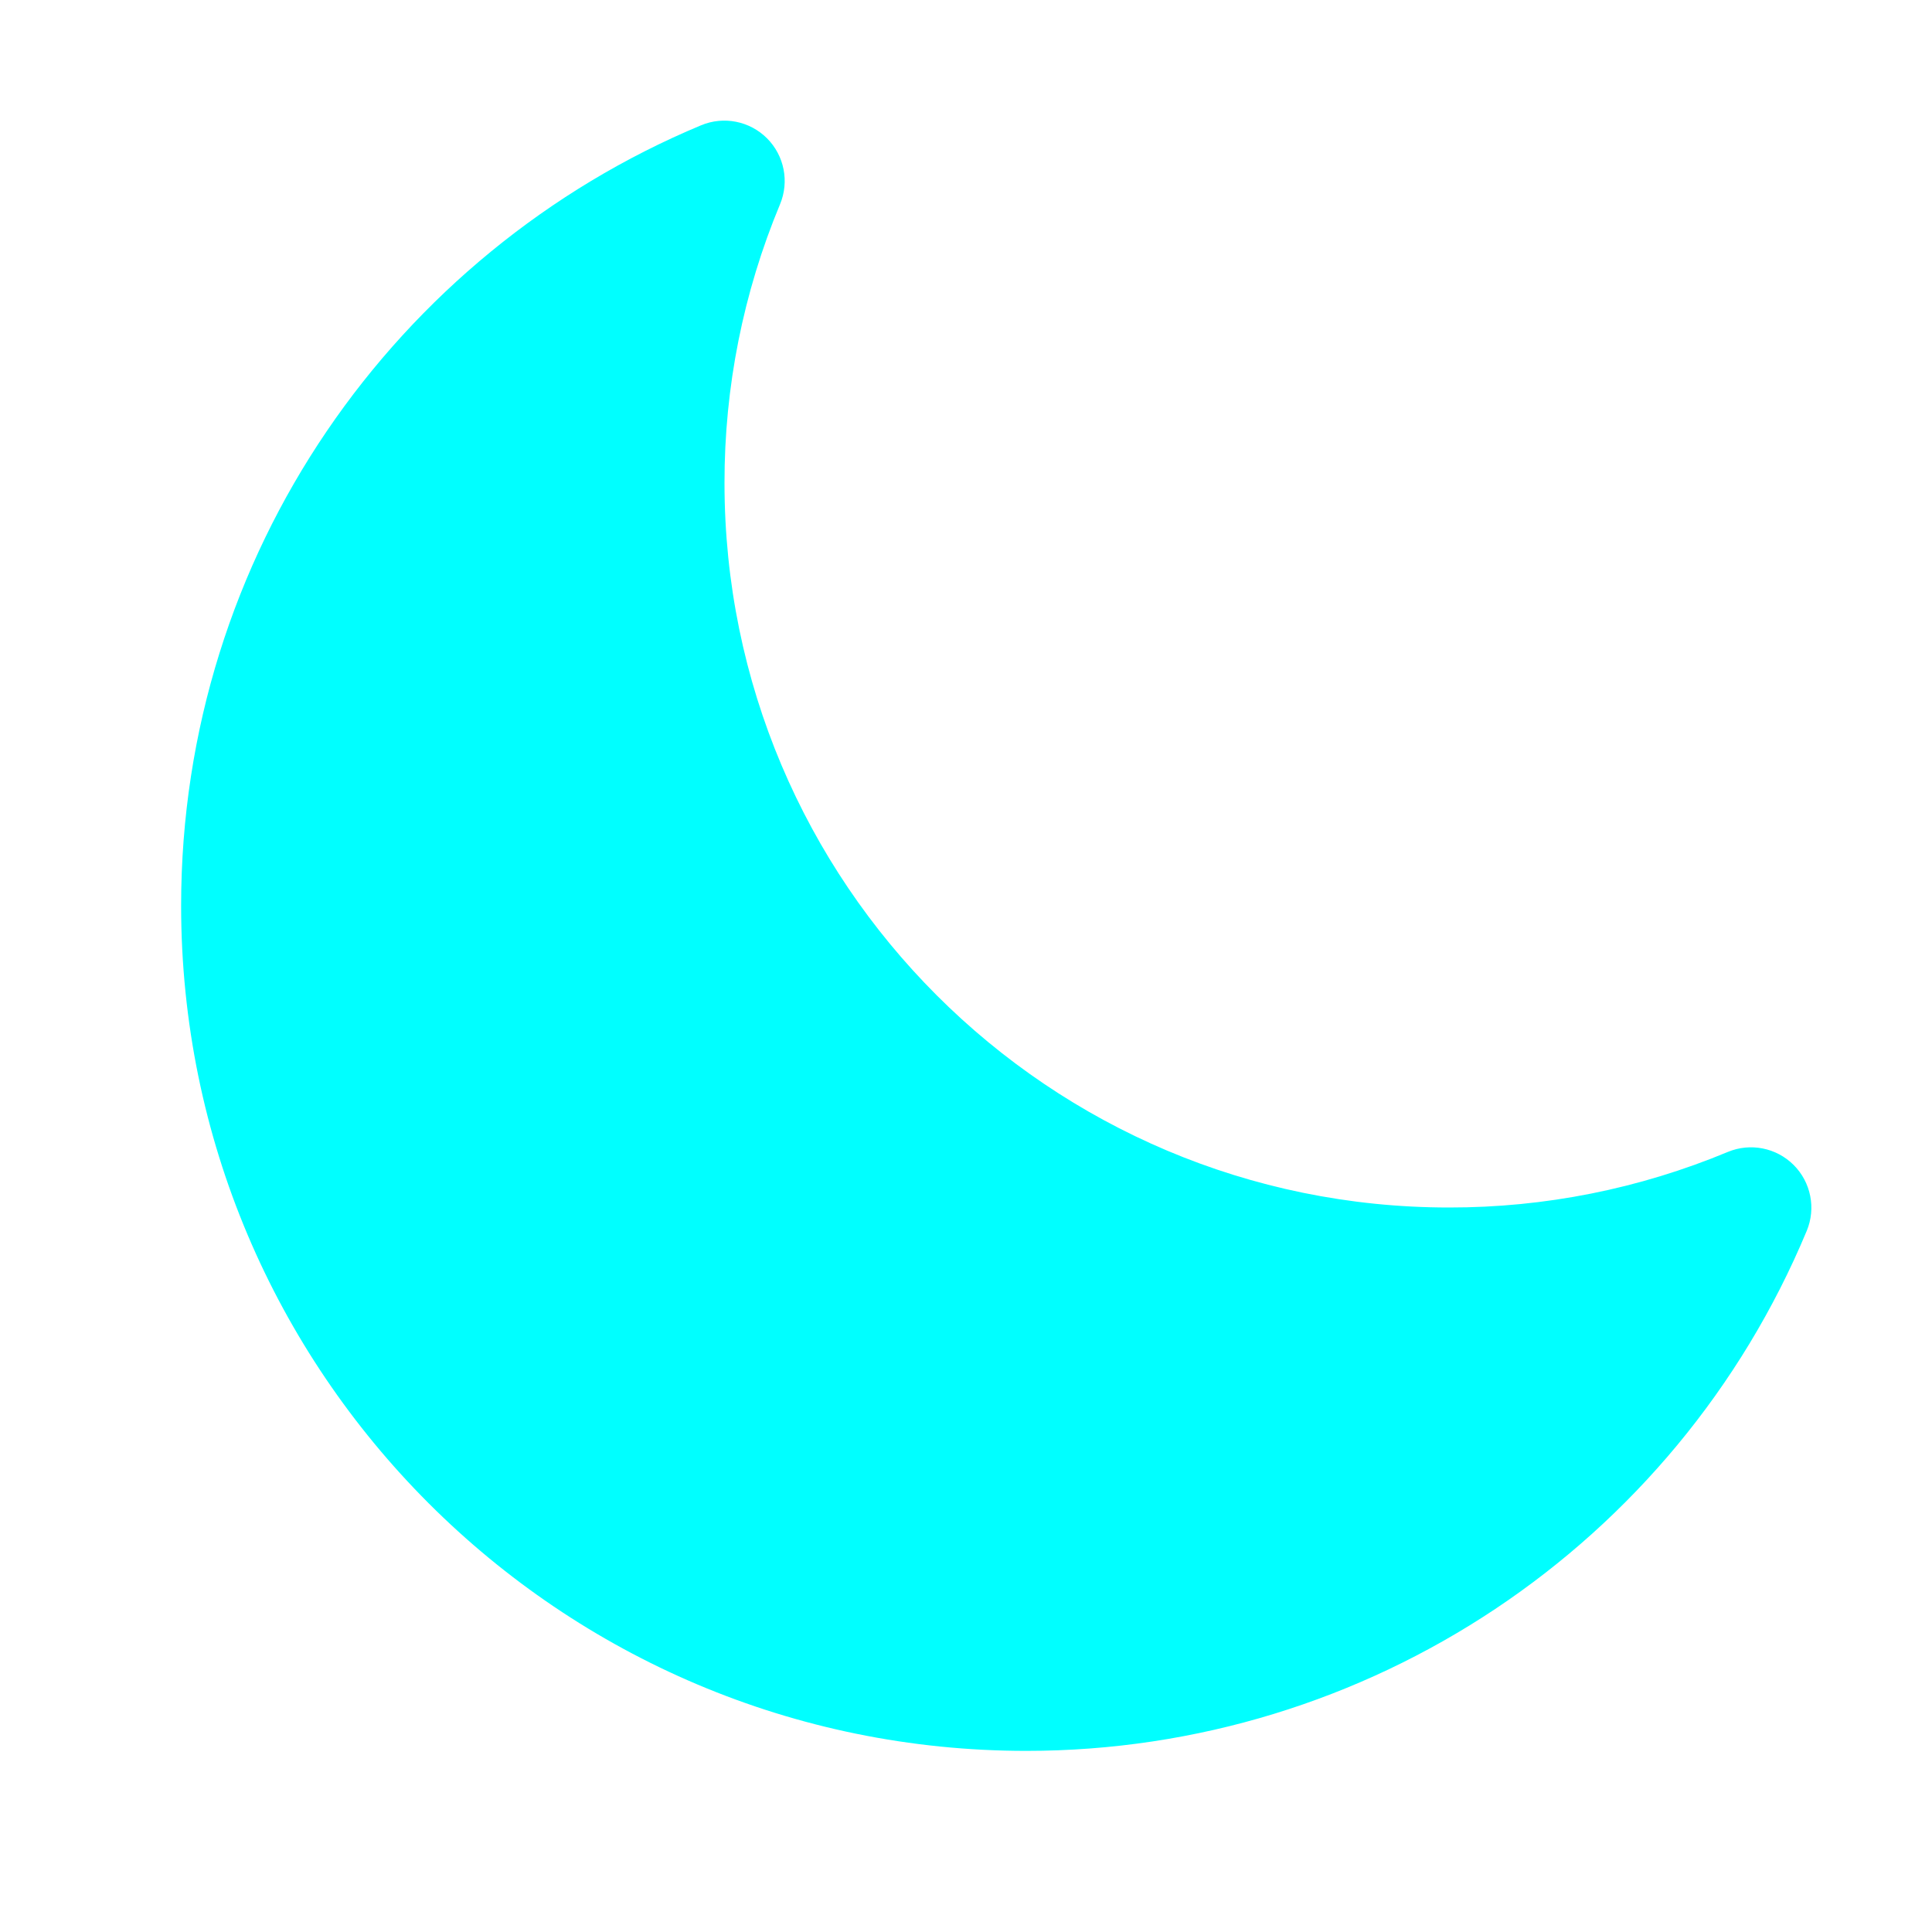
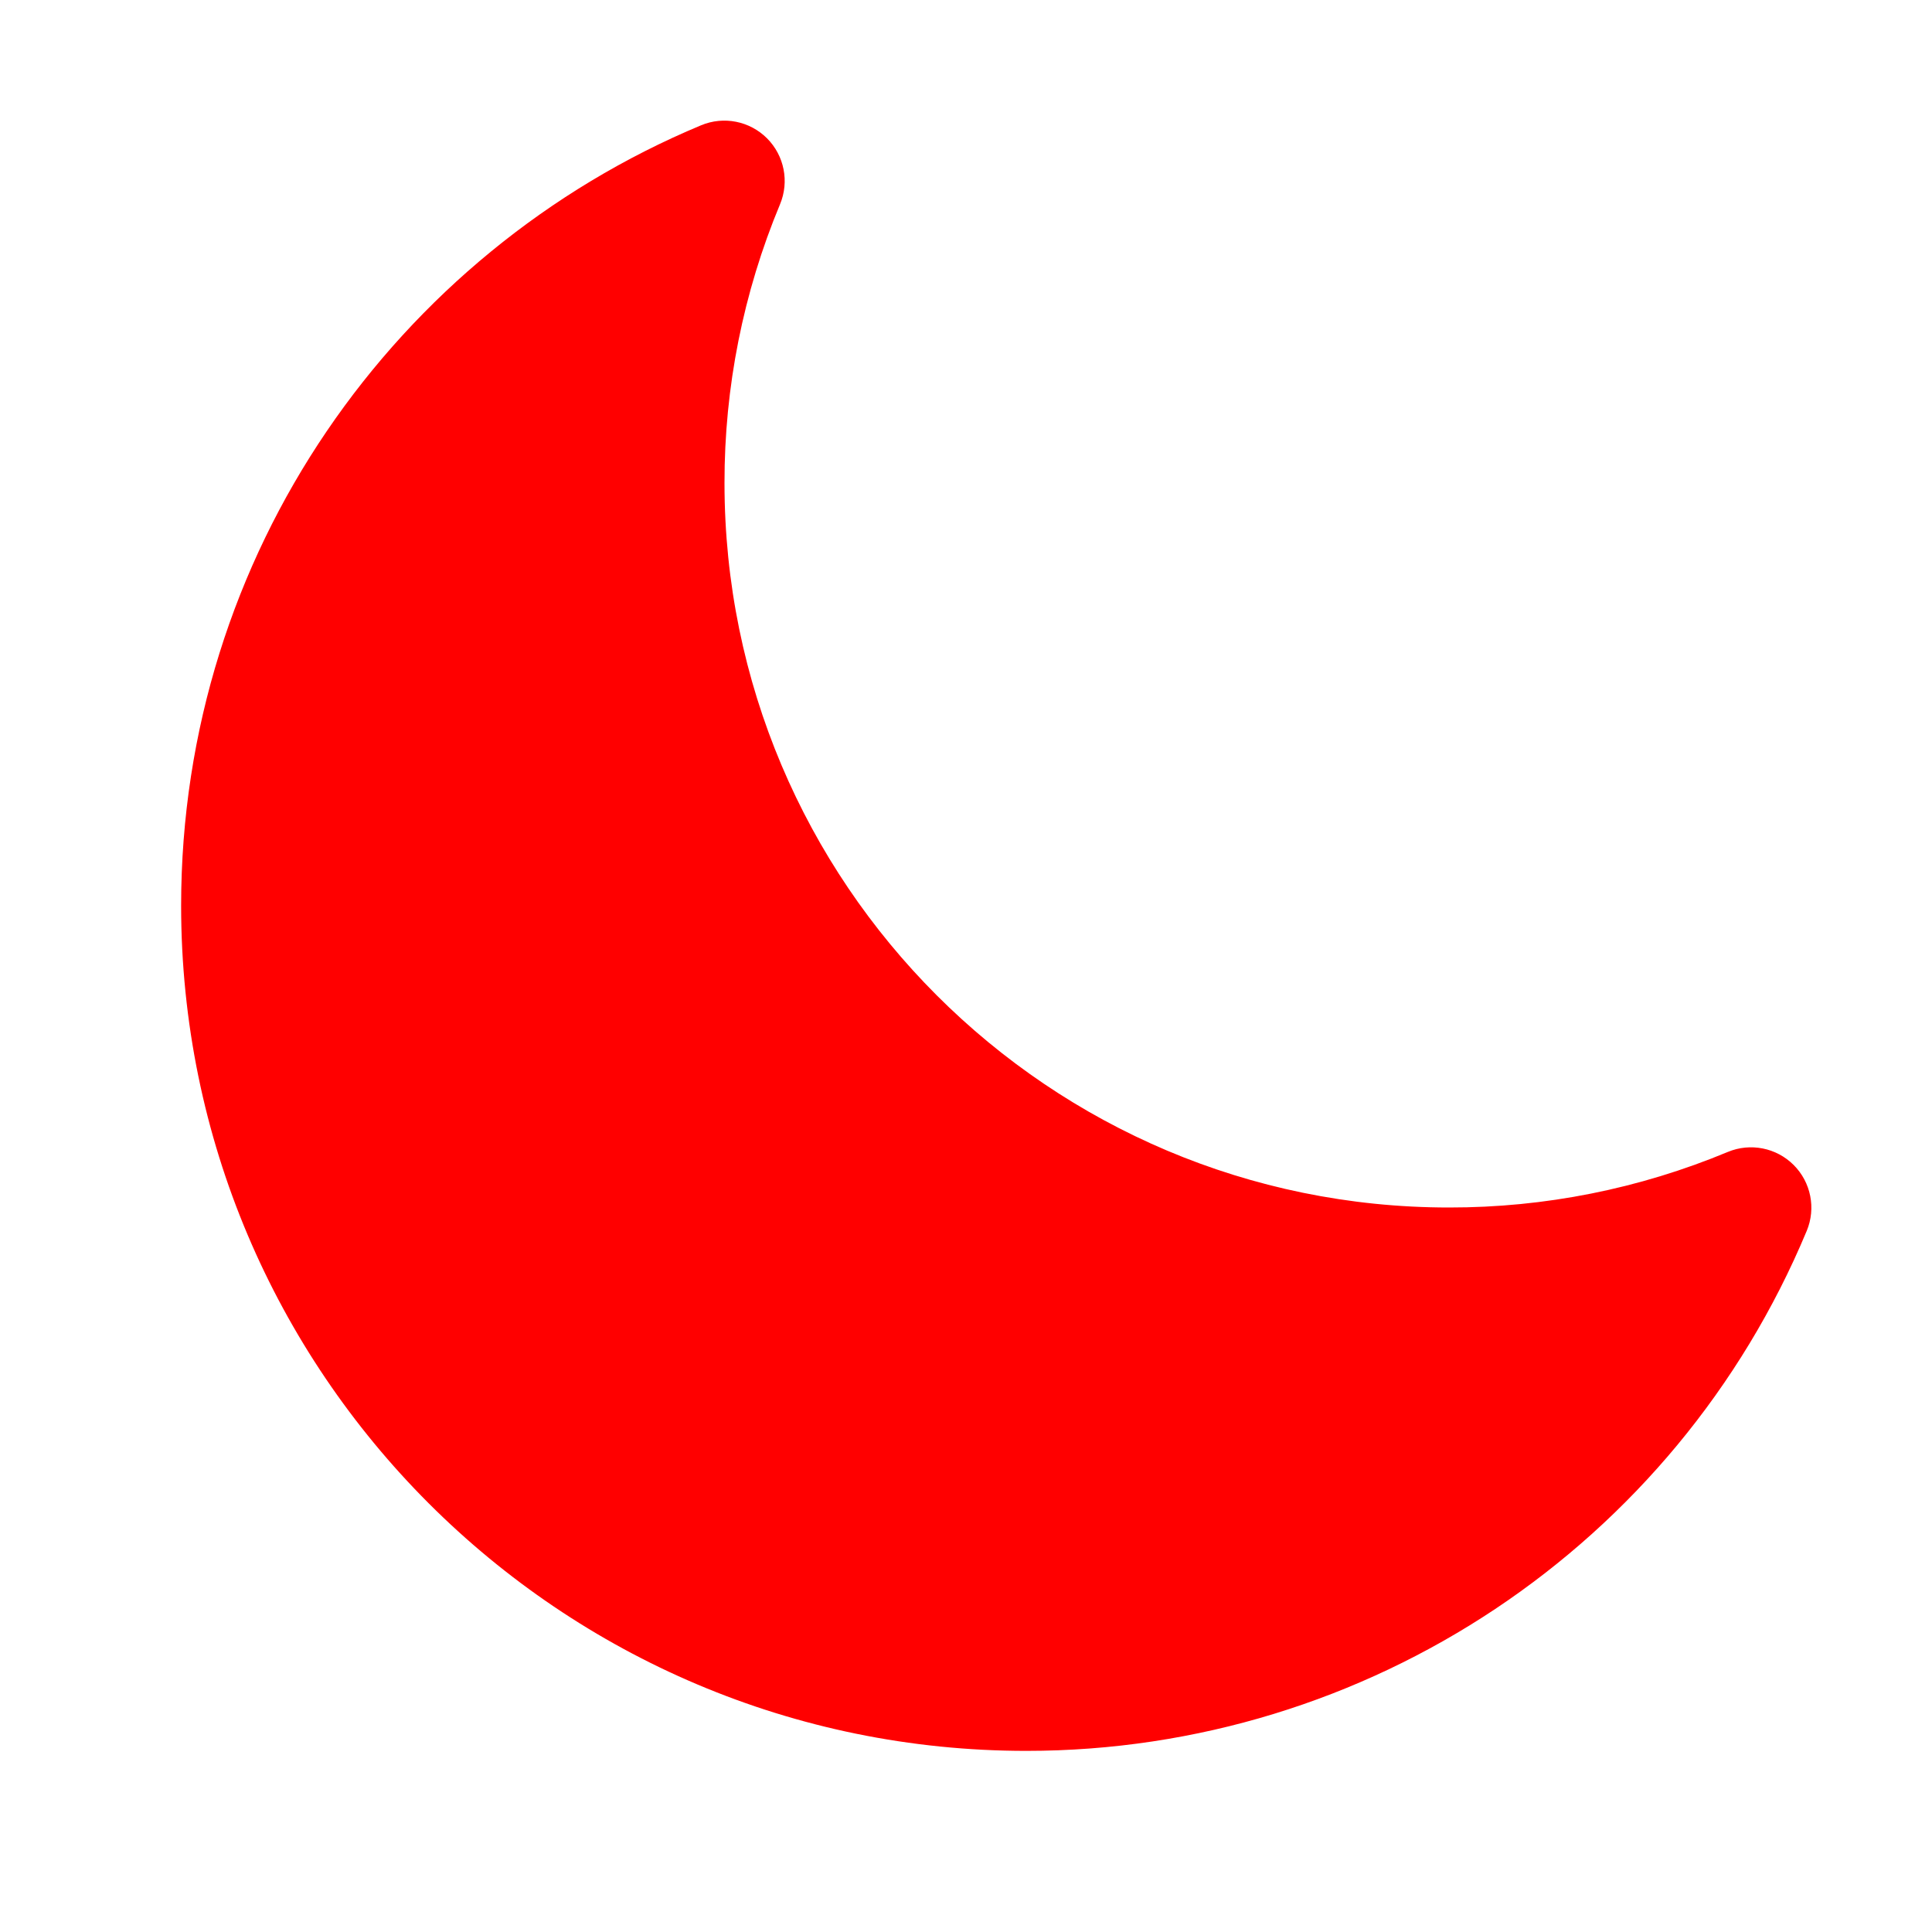
- <svg xmlns="http://www.w3.org/2000/svg" viewBox="0 0 24 24" fill="aqua" className="w-6 h-6">
+ <svg xmlns="http://www.w3.org/2000/svg" viewBox="0 0 24 24" fill="red" className="w-6 h-6">
  <path fillRule="evenodd" d="M9.528 1.718a.75.75 0 01.162.819A8.97 8.97 0 009 6a9 9 0 009 9 8.97 8.97 0 003.463-.69.75.75 0 01.981.98 10.503 10.503 0 01-9.694 6.46c-5.799 0-10.5-4.701-10.5-10.5 0-4.368 2.667-8.112 6.46-9.694a.75.75 0 01.818.162z" clipRule="evenodd" />
</svg>
